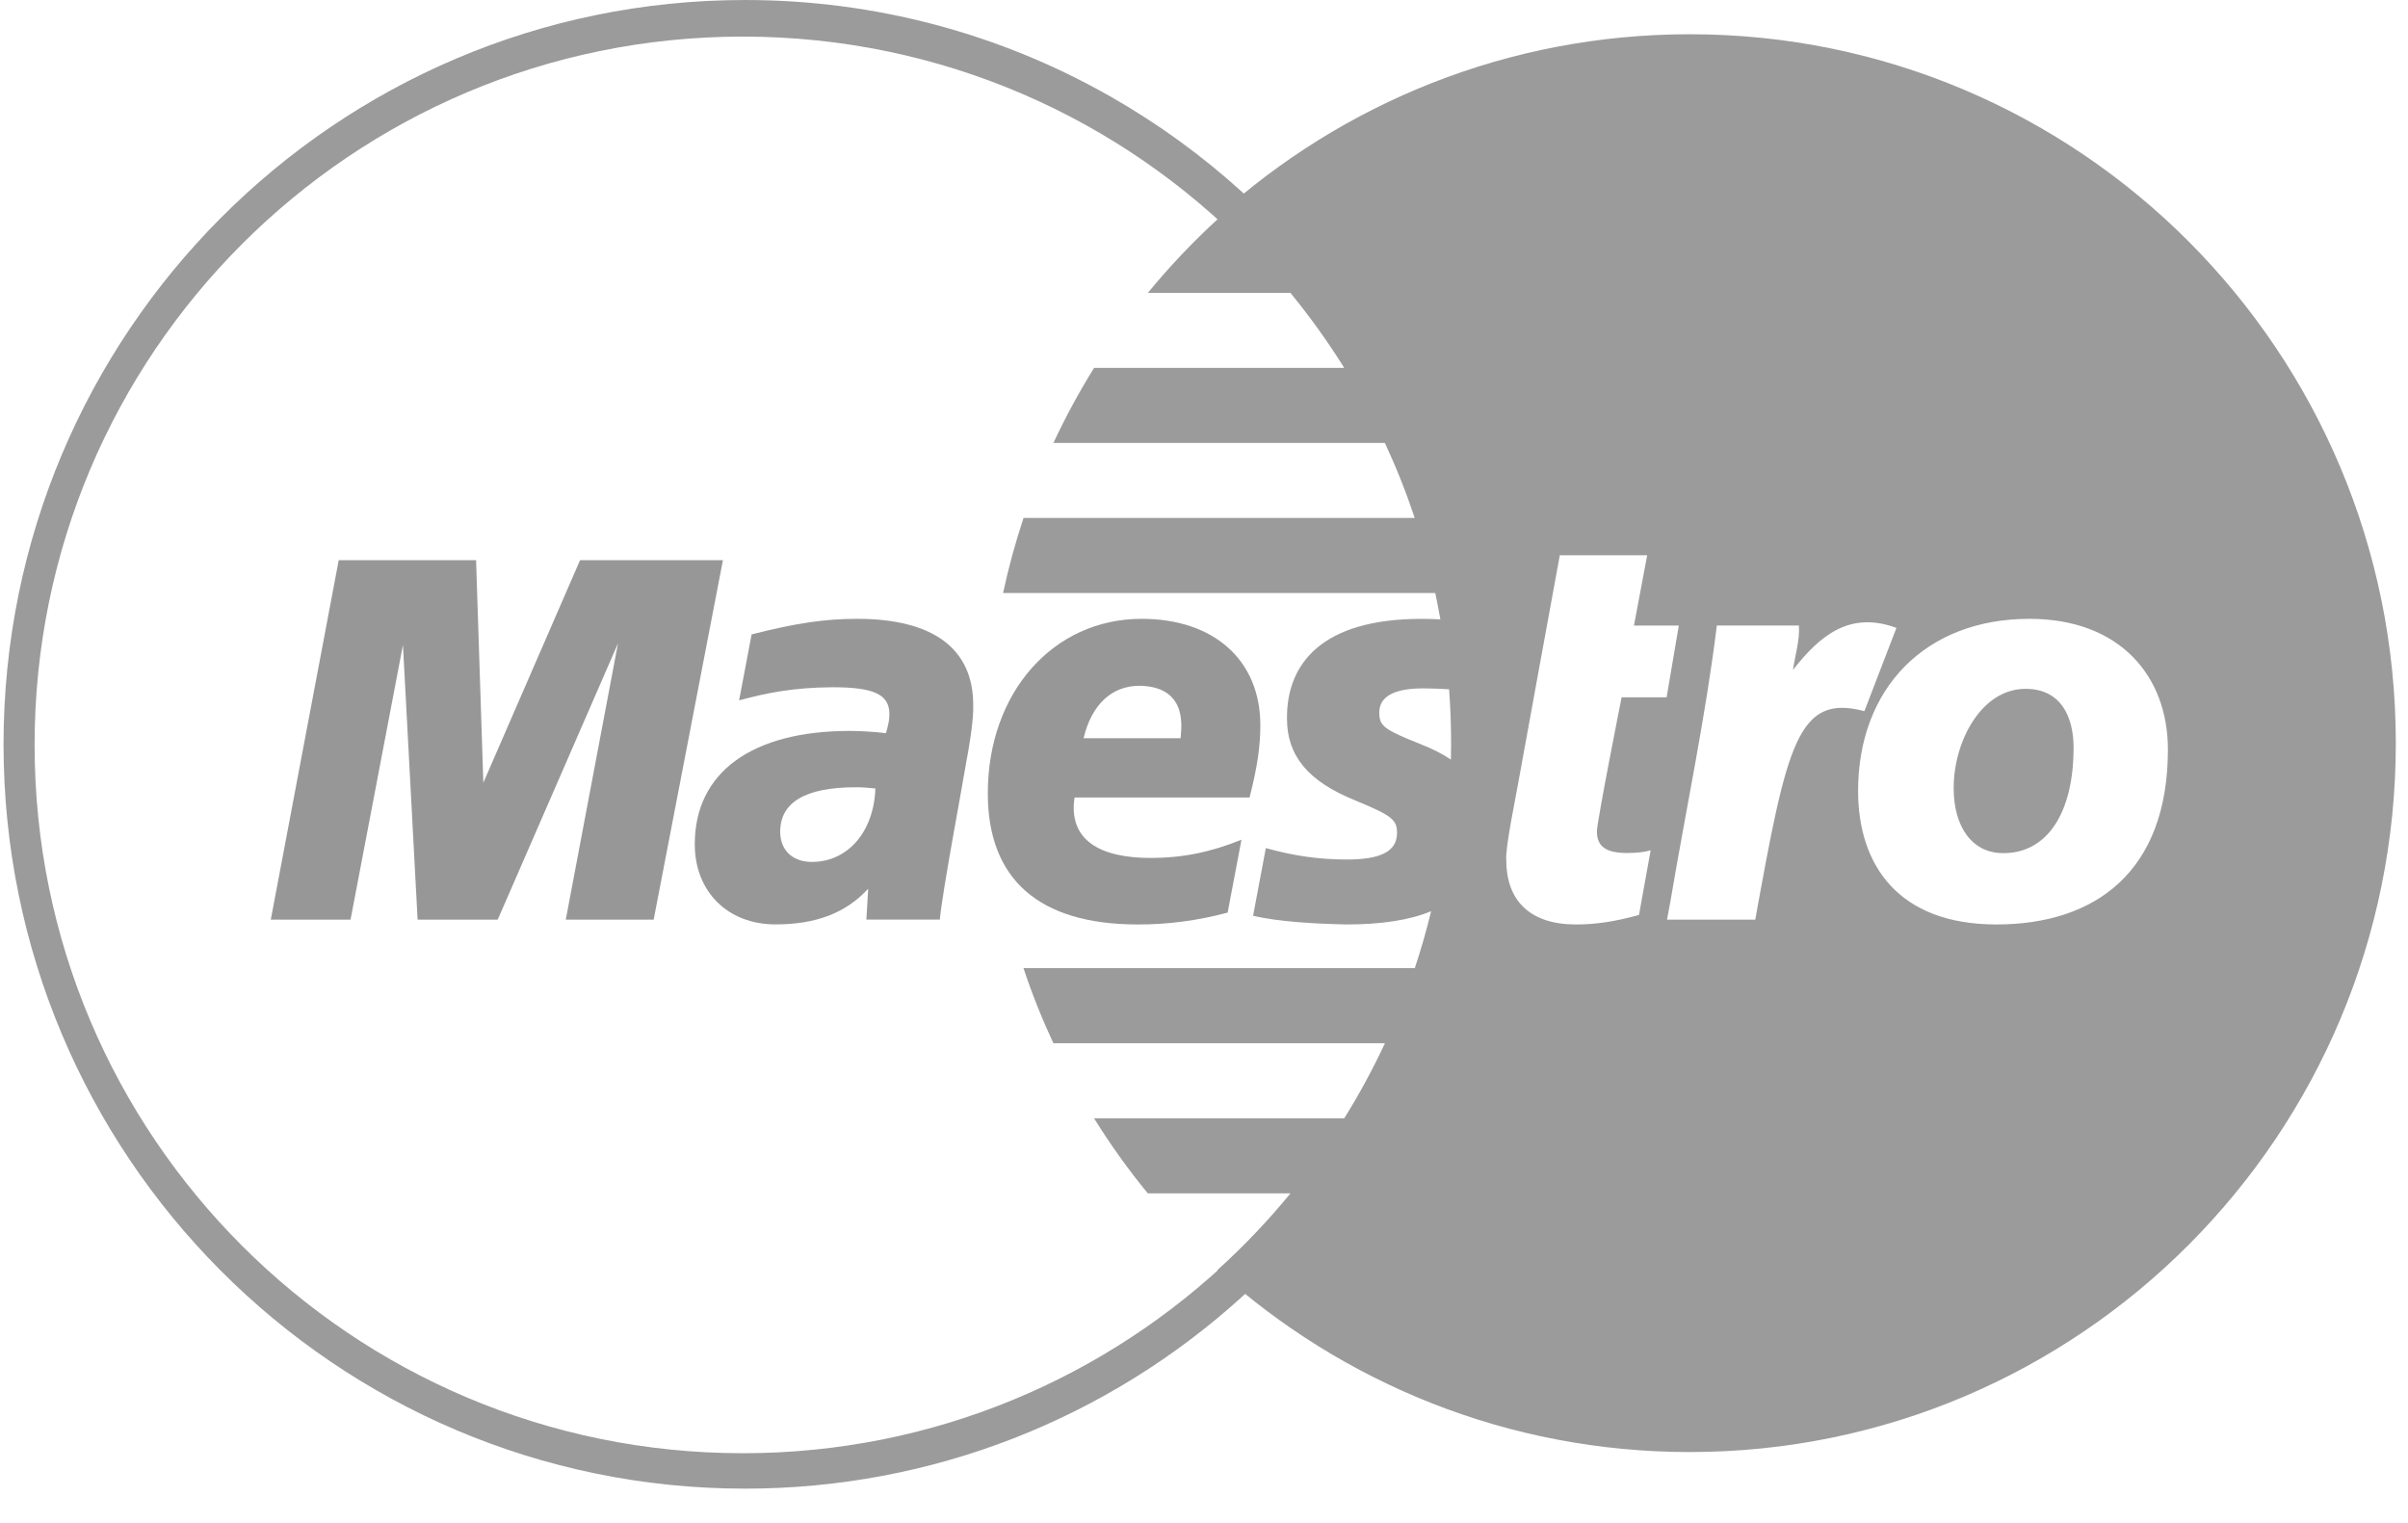
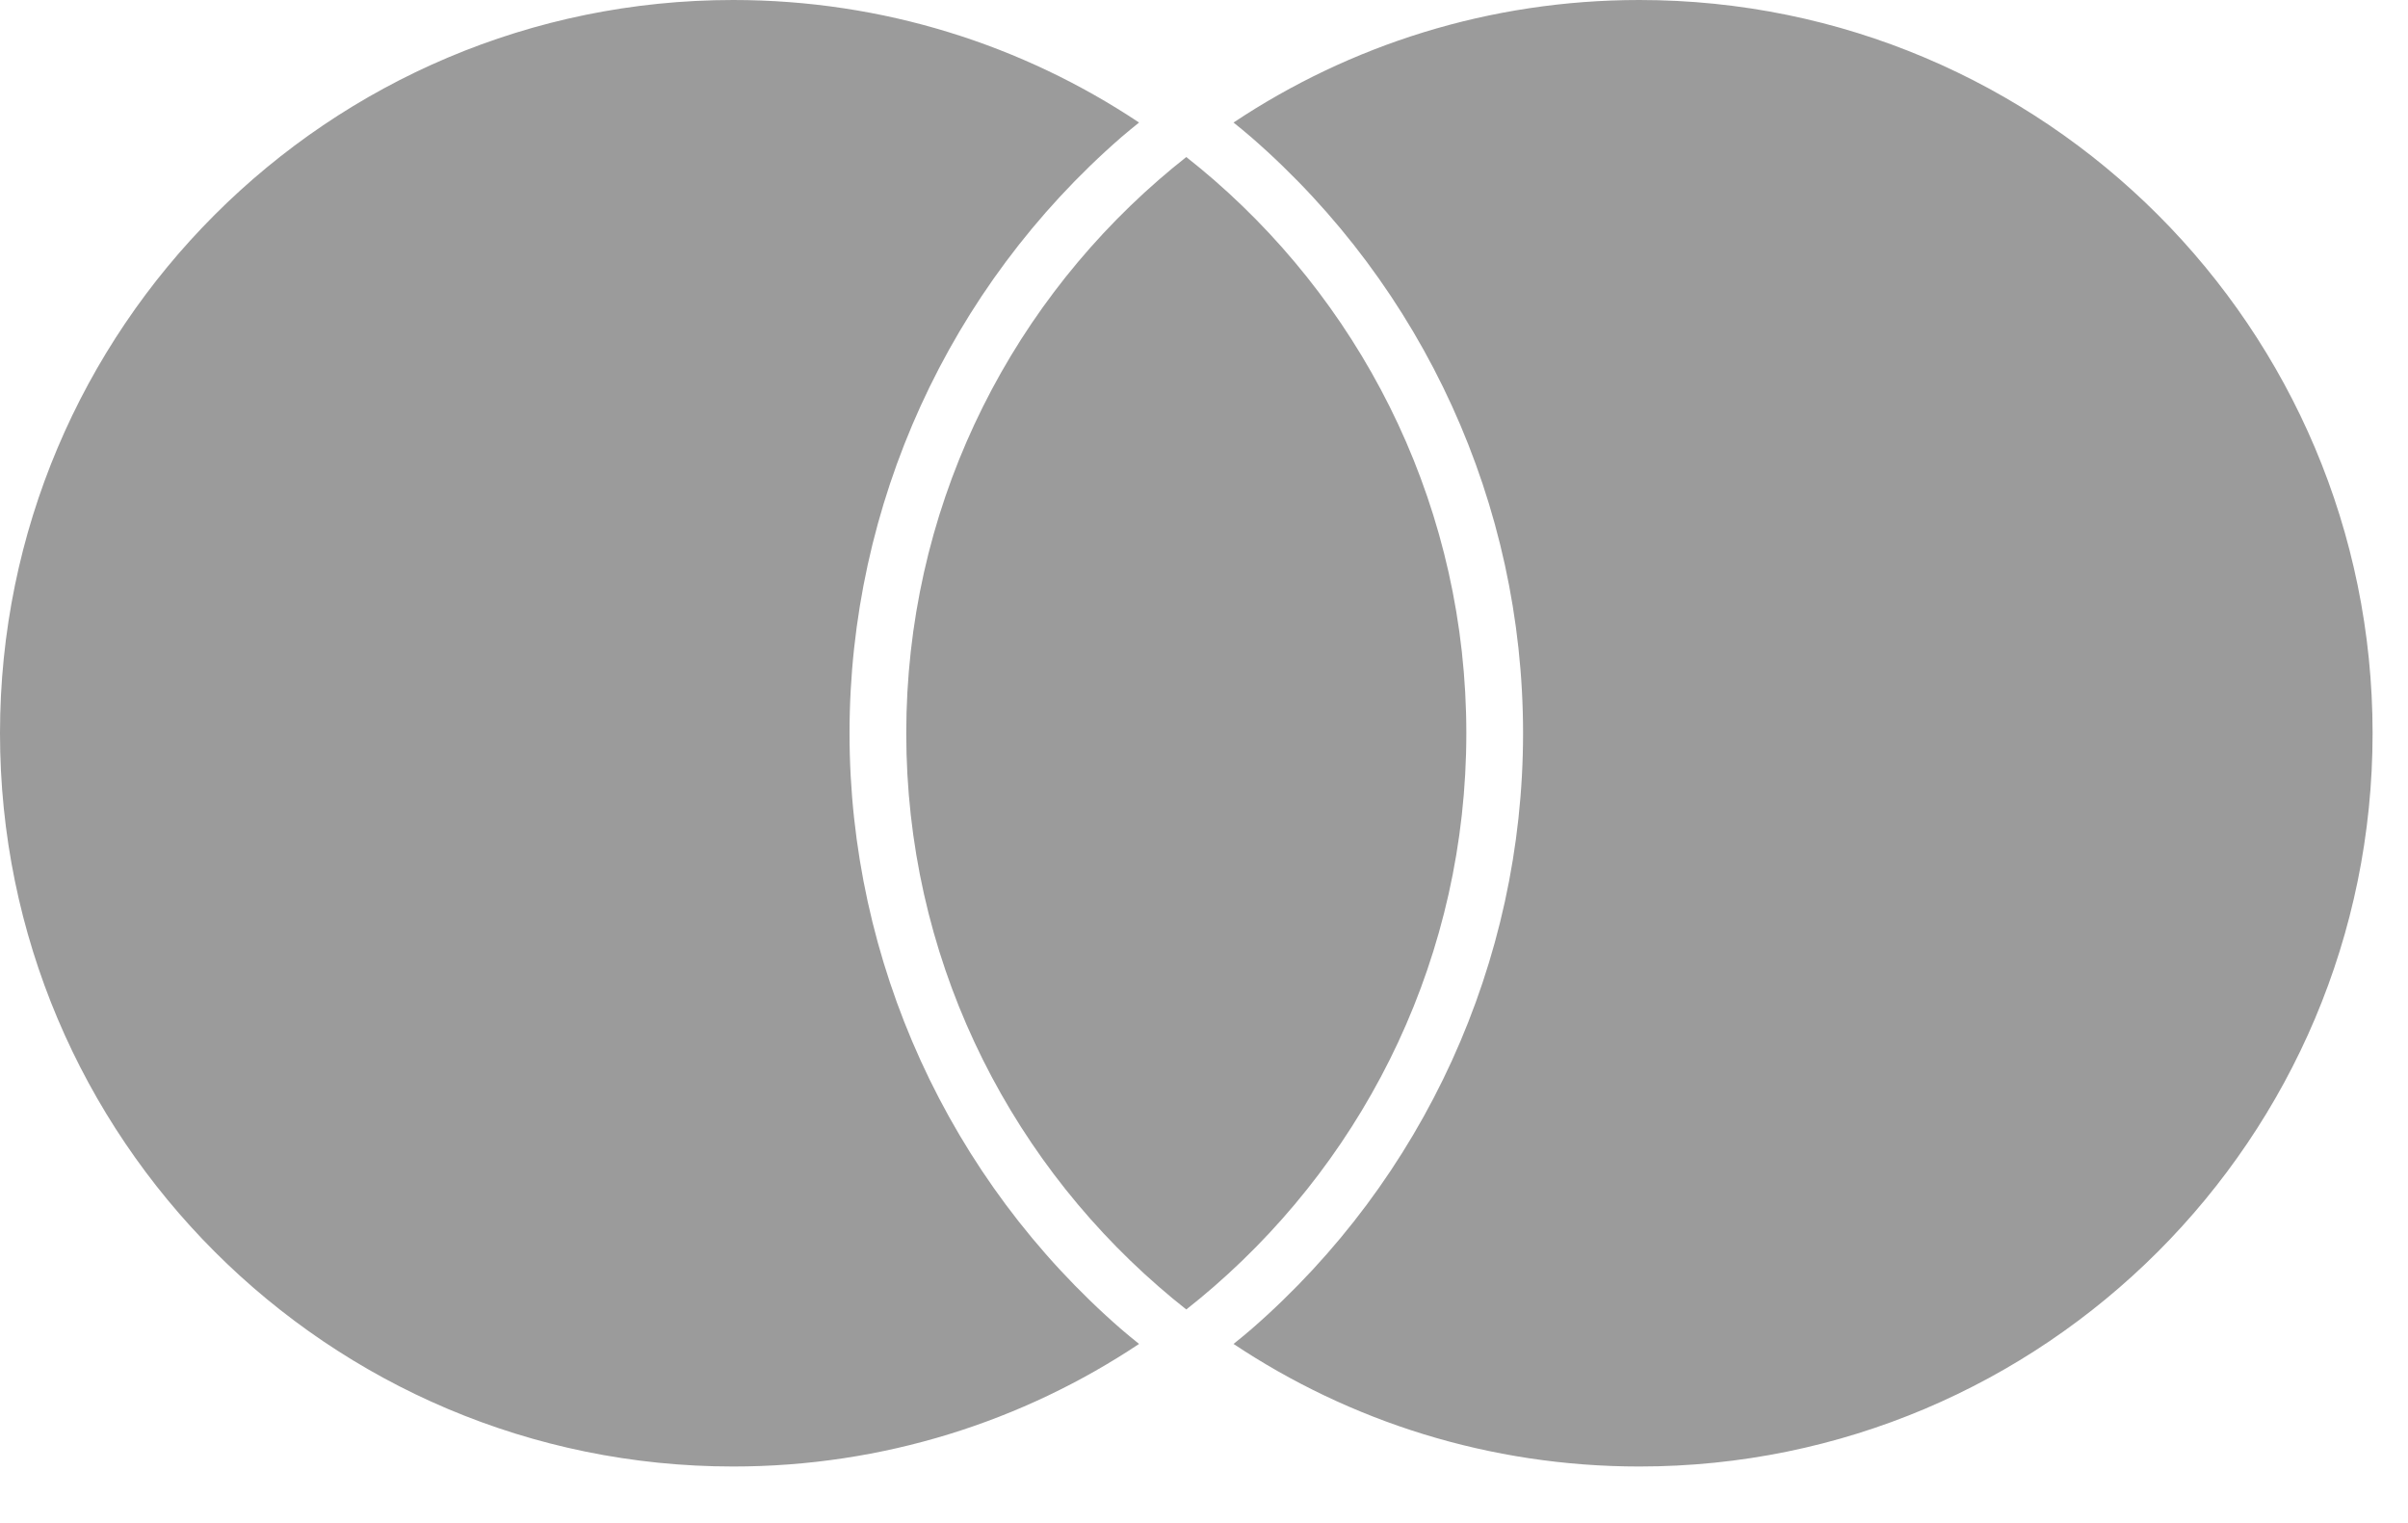
<svg xmlns="http://www.w3.org/2000/svg" width="68px" height="43px" viewBox="0 0 68 43" version="1.1">
  <defs />
  <g id="Icons:-Credit-card" stroke="none" stroke-width="1" fill="none" fill-rule="evenodd">
-     <g id="Maestro-flat" transform="translate(-16, -9)">
-       <g id="Credit-card/Maestro/Maestro-flat" transform="translate(16, 8)">
-         <path d="M40.675,18.488 C40.631,18.239 40.583,17.991 40.53,17.745 L28.326,17.745 C28.48,17.023 28.675,16.316 28.904,15.625 L39.951,15.625 C39.709,14.899 39.427,14.192 39.108,13.506 L29.748,13.506 C30.09,12.774 30.474,12.067 30.897,11.386 L37.959,11.386 C37.498,10.647 36.99,9.94 36.44,9.269 L32.415,9.269 C33.035,8.514 33.708,7.806 34.428,7.15 C34.412,7.135 34.395,7.12 34.379,7.106 C37.912,3.911 42.588,1.967 47.717,1.967 C58.731,1.967 67.656,10.928 67.656,21.984 C67.656,33.039 58.731,42 47.717,42 C42.589,42 37.912,40.056 34.379,36.862 L34.379,36.862 C34.396,36.847 34.412,36.833 34.428,36.818 C35.149,36.161 35.823,35.451 36.442,34.695 L32.413,34.695 C31.862,34.025 31.355,33.316 30.894,32.575 L37.961,32.575 C38.385,31.896 38.768,31.188 39.11,30.455 L29.746,30.455 C29.427,29.77 29.143,29.062 28.902,28.336 L39.953,28.336 C40.128,27.81 40.282,27.273 40.414,26.728 C39.808,26.981 39.011,27.103 38.014,27.103 C37.119,27.082 36.108,27.027 35.386,26.858 L35.746,24.946 C36.556,25.172 37.244,25.264 37.997,25.269 C38.999,25.275 39.451,25.037 39.451,24.516 C39.451,24.141 39.29,24.02 38.268,23.599 C36.931,23.059 36.343,22.335 36.343,21.286 C36.334,19.751 37.313,18.474 40.141,18.474 C40.294,18.474 40.477,18.479 40.675,18.488 L40.675,18.488 Z M40.921,20.462 C40.959,20.965 40.978,21.472 40.978,21.984 C40.978,22.139 40.976,22.294 40.972,22.448 C40.741,22.29 40.463,22.149 40.134,22.019 C39.074,21.595 38.95,21.502 38.95,21.118 C38.95,20.667 39.37,20.437 40.188,20.437 C40.404,20.437 40.654,20.446 40.921,20.462 L40.921,20.462 Z M46.284,26.834 C45.603,27.022 45.073,27.103 44.5,27.103 C43.23,27.103 42.537,26.451 42.537,25.291 C42.497,24.972 42.807,23.499 42.877,23.089 C42.948,22.677 44.048,16.678 44.048,16.678 L46.515,16.678 L46.142,18.663 L47.408,18.663 L47.064,20.689 L45.793,20.689 C45.793,20.689 45.095,24.205 45.095,24.473 C45.095,24.901 45.352,25.085 45.943,25.085 C46.225,25.085 46.444,25.059 46.613,25.008 L46.284,26.834 Z M61.22,22.162 C61.22,20.09 59.864,18.473 57.31,18.473 C54.372,18.473 52.471,20.438 52.471,23.334 C52.471,25.407 53.592,27.103 56.377,27.103 C59.186,27.103 61.22,25.597 61.22,22.162 Z M58.556,22.109 C58.556,23.981 57.792,25.088 56.584,25.088 C55.703,25.101 55.17,24.361 55.17,23.251 C55.17,21.936 55.949,20.45 57.2,20.45 C58.21,20.45 58.556,21.254 58.556,22.109 Z M48.482,18.662 C48.168,21.23 47.613,23.834 47.179,26.407 L47.075,26.967 L49.567,26.967 C50.465,21.997 50.767,20.582 52.649,21.08 L53.554,18.729 C52.241,18.245 51.396,18.936 50.631,19.918 C50.7,19.476 50.83,19.049 50.799,18.662 L48.482,18.662 Z" id="Fill-356-Copy" fill="#9B9B9B" />
-         <path d="M1.258,7.605 L0.555,6.878 C0.707,6.731 0.862,6.586 1.019,6.442 C4.843,2.963 9.811,1 15.08,1 C26.646,1 36.02,10.41 36.02,22.016 C36.02,33.623 26.646,43.033 15.08,43.033 C11.409,43.033 7.873,42.083 4.75,40.301 C3.411,39.538 2.16,38.628 1.029,37.598 C0.702,37.308 0.392,37.022 0.1,36.741 L0.836,35.975 C4.468,39.693 9.536,42 15.143,42 C26.189,42 35.143,33.046 35.143,22 C35.143,10.954 26.189,2 15.143,2 C9.75,2 4.855,4.135 1.258,7.605 L1.258,7.605 Z" id="Path-Copy" fill="#9B9B9B" transform="translate(18.05997, 22.01658) rotate(-180) translate(-18.05997, -22.01658) " />
-         <path d="M34.668,26.768 C33.817,26.994 32.992,27.105 32.122,27.103 C29.342,27.101 27.895,25.83 27.895,23.4 C27.895,20.561 29.737,18.473 32.238,18.473 C34.284,18.473 35.591,19.644 35.591,21.478 C35.591,22.086 35.502,22.678 35.286,23.518 L30.344,23.518 C30.168,24.704 31.03,25.225 32.5,25.225 C33.38,25.225 34.176,25.067 35.058,24.71 L34.668,26.768 L34.668,26.768 Z M33.339,21.844 C33.339,21.664 33.614,20.39 32.184,20.363 C31.395,20.363 30.828,20.89 30.599,21.844 L33.339,21.844 L33.339,21.844 Z" id="Fill-366" fill="#979797" />
-         <path d="M26.54,26.966 L24.466,26.966 L24.517,26.094 C23.884,26.781 23.042,27.101 21.899,27.101 C20.547,27.101 19.62,26.173 19.62,24.838 C19.62,22.809 21.231,21.638 24,21.638 C24.285,21.638 24.646,21.66 25.019,21.701 C25.096,21.43 25.116,21.313 25.116,21.166 C25.116,20.609 24.681,20.405 23.516,20.405 C22.366,20.41 21.591,20.581 20.872,20.775 L21.225,18.913 C22.47,18.596 23.284,18.473 24.206,18.473 C26.351,18.473 27.483,19.316 27.483,20.903 C27.501,21.327 27.354,22.175 27.281,22.548 C27.196,23.089 26.602,26.226 26.54,26.966 L26.54,26.966 Z M24.72,23.263 C24.458,23.236 24.343,23.229 24.163,23.229 C22.75,23.229 22.032,23.651 22.032,24.485 C22.032,25.009 22.383,25.337 22.927,25.337 C23.944,25.337 24.678,24.483 24.72,23.263 L24.72,23.263 Z" id="Fill-368" fill="#979797" />
-         <path d="M18.459,26.967 L15.977,26.967 L17.452,19.165 L14.055,26.967 L11.793,26.967 L11.379,19.211 L9.899,26.967 L7.647,26.967 L9.565,16.818 L13.444,16.818 L13.649,23.101 L16.38,16.818 L20.415,16.818 L18.459,26.967" id="Fill-372" fill="#979797" />
+     <g id="Maestro-flat" transform="translate(-16, -9)" fill="#9B9B9B">
+       <g id="Credit-Card/Maestro/Maestro-flat" transform="translate(16, 8)">
+         <path d="M33.5,5.434 C33.767,5.644 34.028,5.86 34.284,6.082 C38.647,9.879 41.408,15.467 41.408,21.704 C41.408,27.941 38.647,33.529 34.284,37.325 C34.028,37.548 33.767,37.764 33.5,37.974 C33.233,37.764 32.972,37.548 32.717,37.325 C28.354,33.529 25.592,27.941 25.592,21.704 C25.592,15.467 28.354,9.879 32.717,6.082 C32.972,5.86 33.233,5.644 33.5,5.434 Z M46.296,1 C57.73,1 67,10.269 67,21.704 C67,33.139 57.73,42.408 46.296,42.408 C42.057,42.408 38.116,41.133 34.834,38.947 C35.002,38.81 35.174,38.674 35.335,38.533 C40.212,34.29 43.01,28.156 43.01,21.704 C43.01,15.252 40.212,9.118 35.335,4.875 C35.172,4.733 35.002,4.597 34.834,4.46 C38.116,2.274 42.057,1 46.296,1 Z M31.665,38.533 C31.827,38.674 31.998,38.81 32.166,38.947 C28.884,41.133 24.943,42.408 20.704,42.408 C9.269,42.408 0,33.139 0,21.704 C0,10.27 9.269,1 20.704,1 C24.943,1 28.884,2.274 32.166,4.46 C31.998,4.597 31.828,4.733 31.665,4.874 C26.788,9.118 23.99,15.252 23.99,21.704 C23.99,28.156 26.788,34.29 31.665,38.533 Z" id="Combined-Shape" />
      </g>
    </g>
  </g>
</svg>
